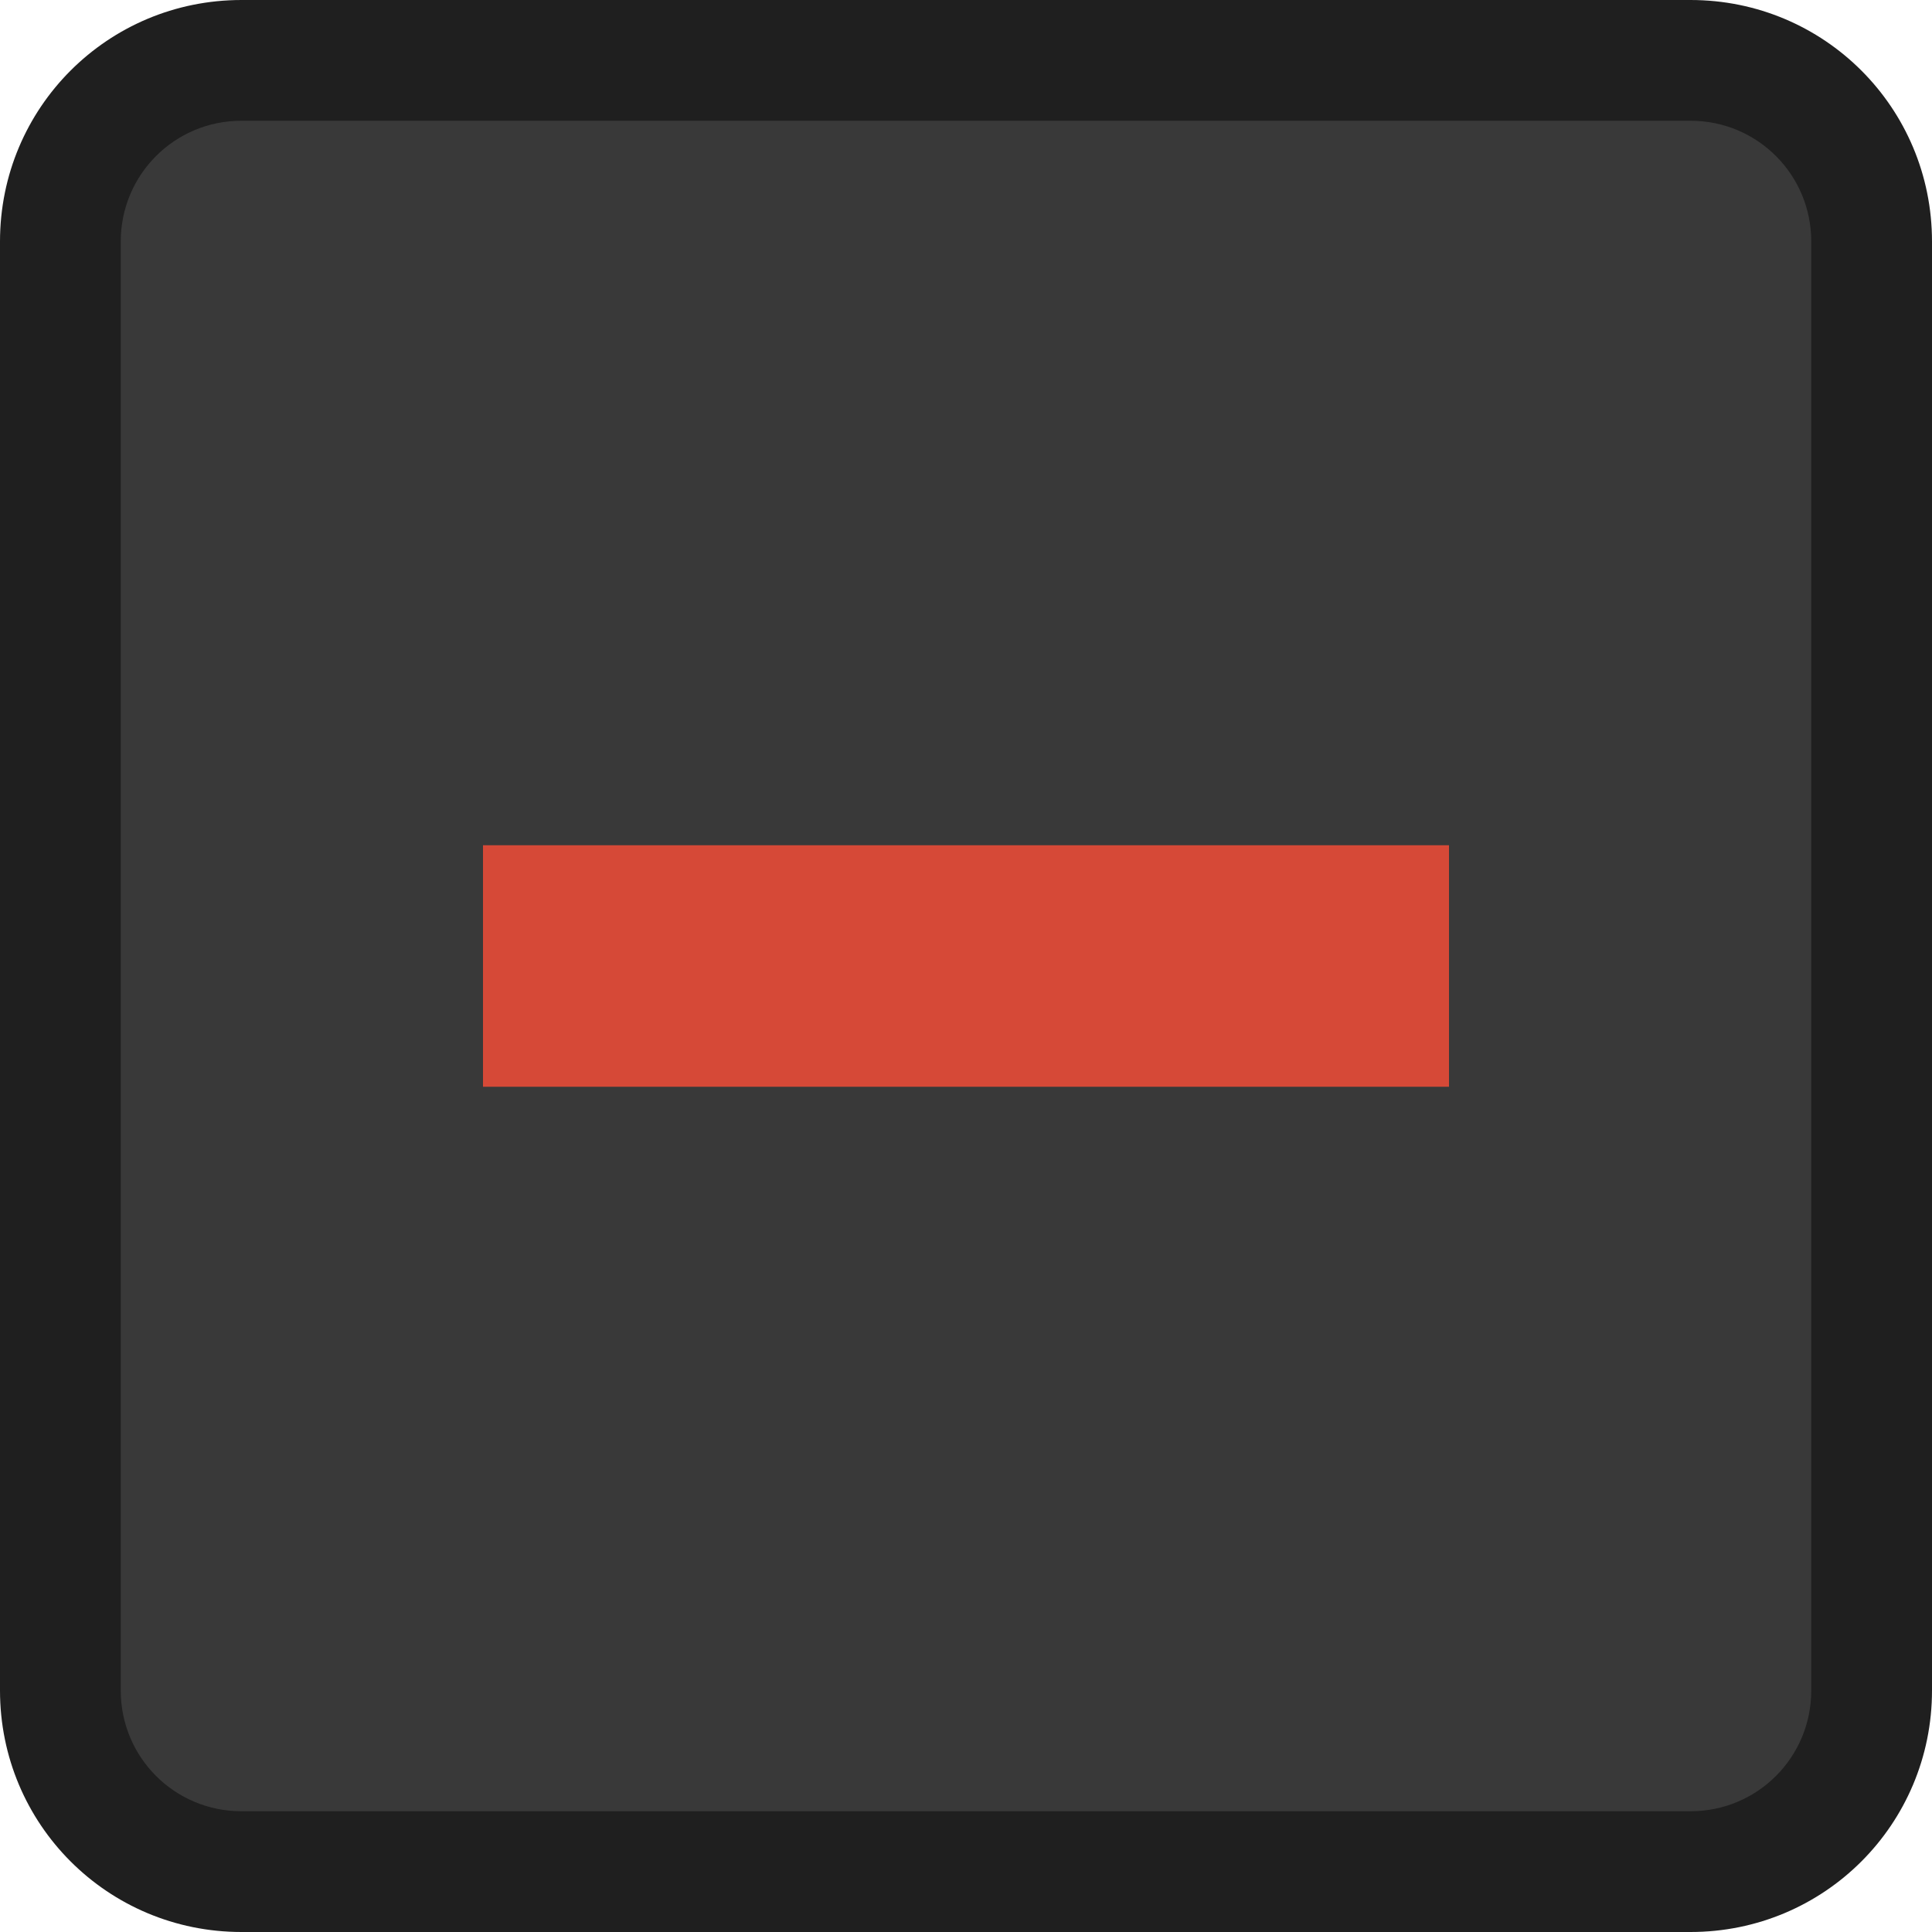
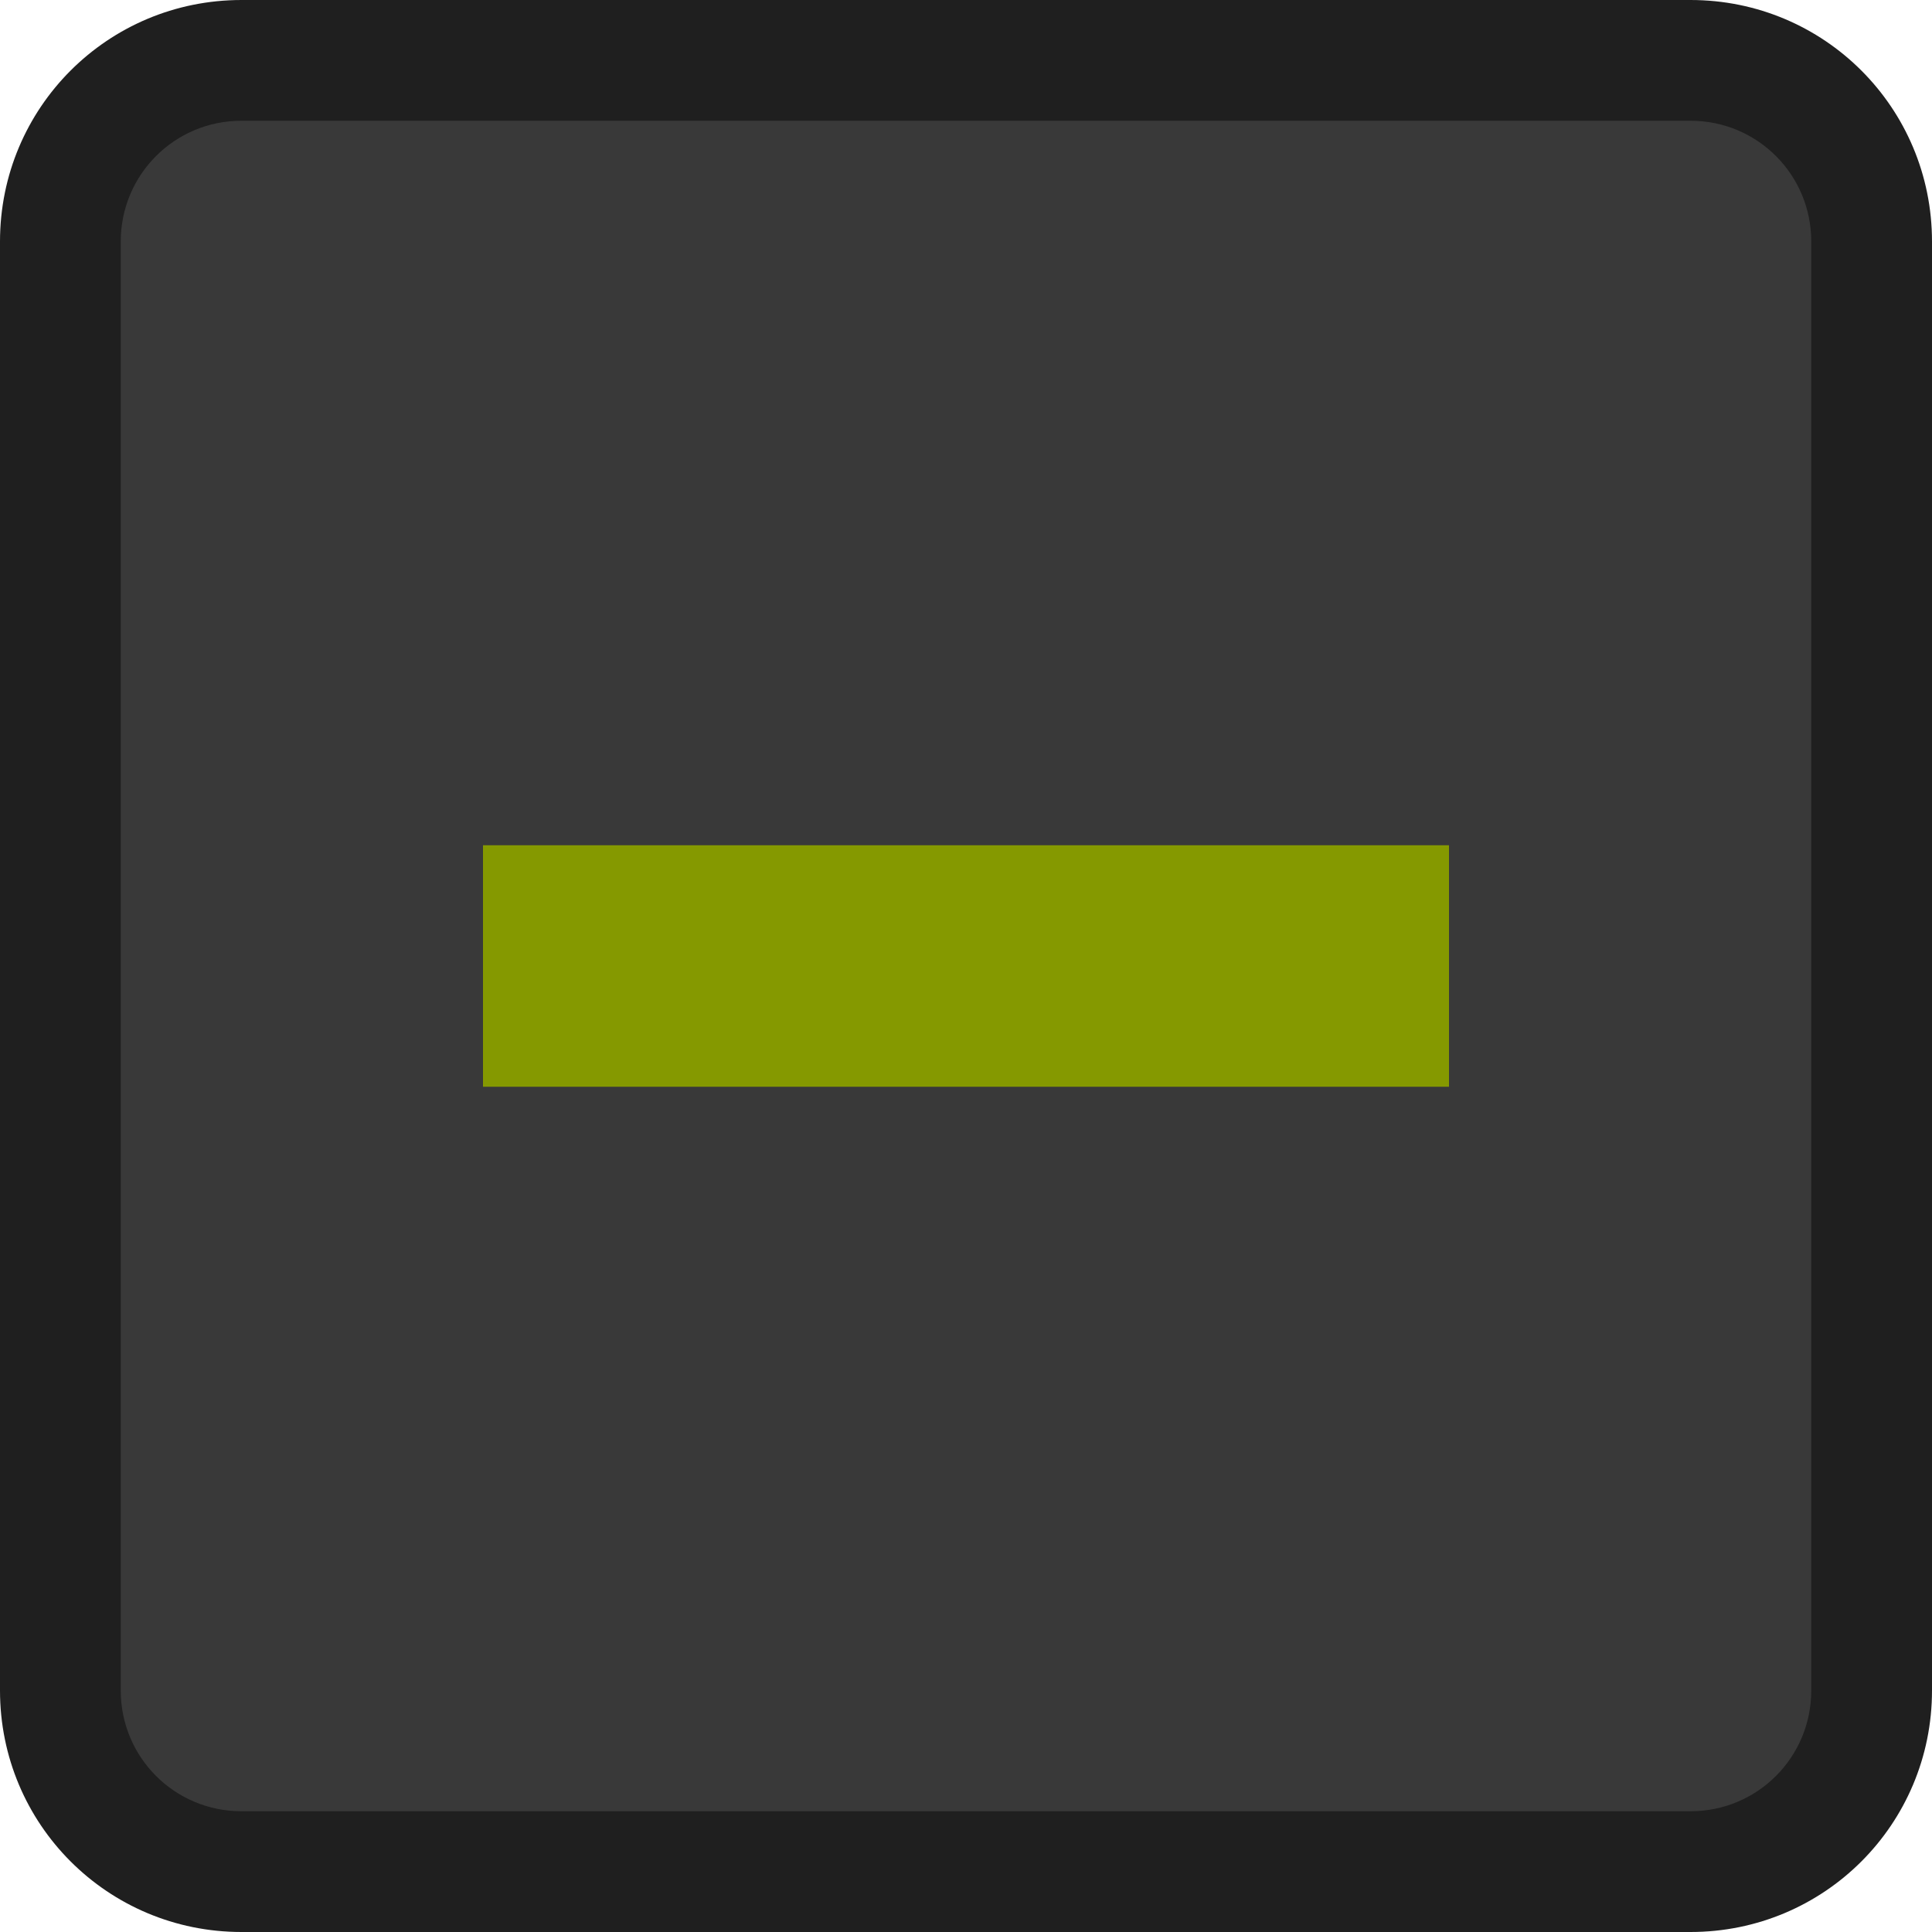
<svg xmlns="http://www.w3.org/2000/svg" viewBox="0 0 16 16">
  <g transform="translate(0 -1036.362)">
    <rect width="14.821" x=".621" y="1037.046" rx="1" height="14.758" style="fill:#393939" />
    <path style="fill:#1f1f1f" d="M 2 0 C 0.892 0 3.2526065e-18 0.892 0 2 L 0 14 C 0 15.108 0.892 16 2 16 L 14 16 C 15.108 16 16 15.108 16 14 L 16 2 C 16 0.892 15.108 3.2526065e-18 14 0 L 2 0 z M 2 1 L 14 1 C 14.554 1 15 1.446 15 2 L 15 14 C 15 14.554 14.554 15 14 15 L 2 15 C 1.446 15 1 14.554 1 14 L 1 2 C 1 1.446 1.446 1 2 1 z " transform="translate(0 1036.362)" />
-     <rect width="8" x="4" y="1043.362" height="2" style="fill:#d64937" />
+     <rect width="8" x="4" y="1043.362" height="2" style="fill:#859900" />
  </g>
</svg>
